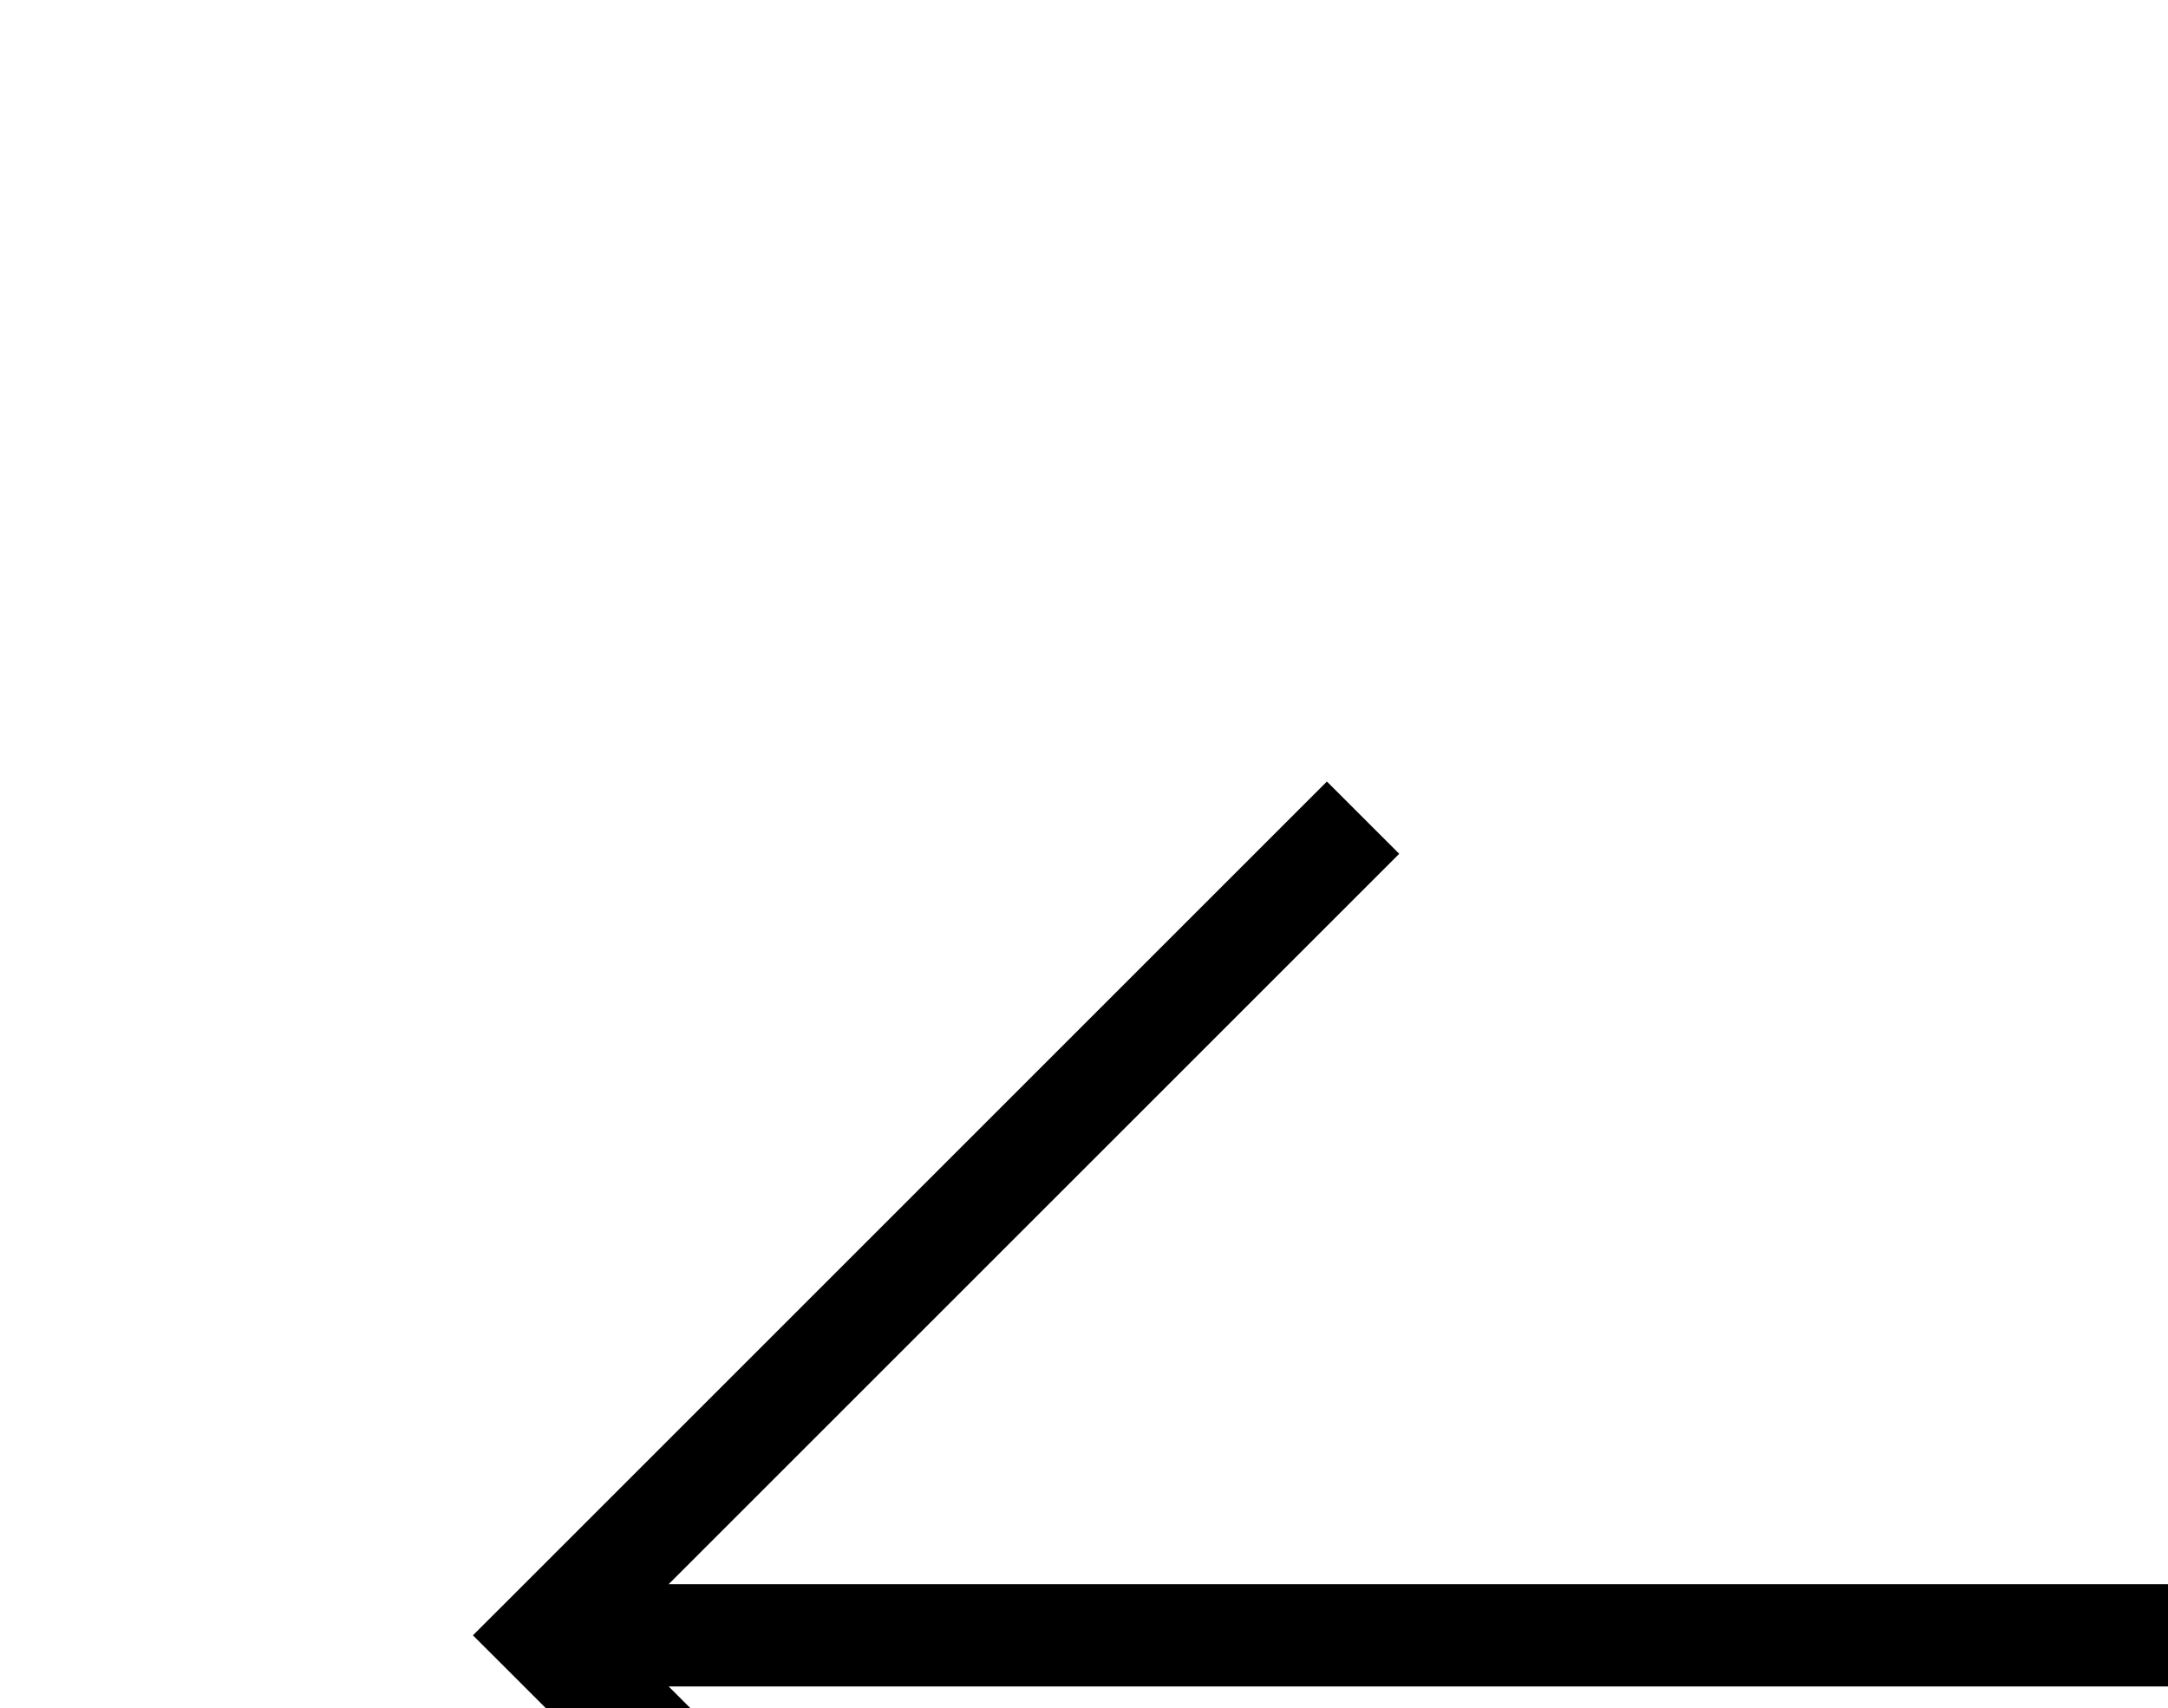
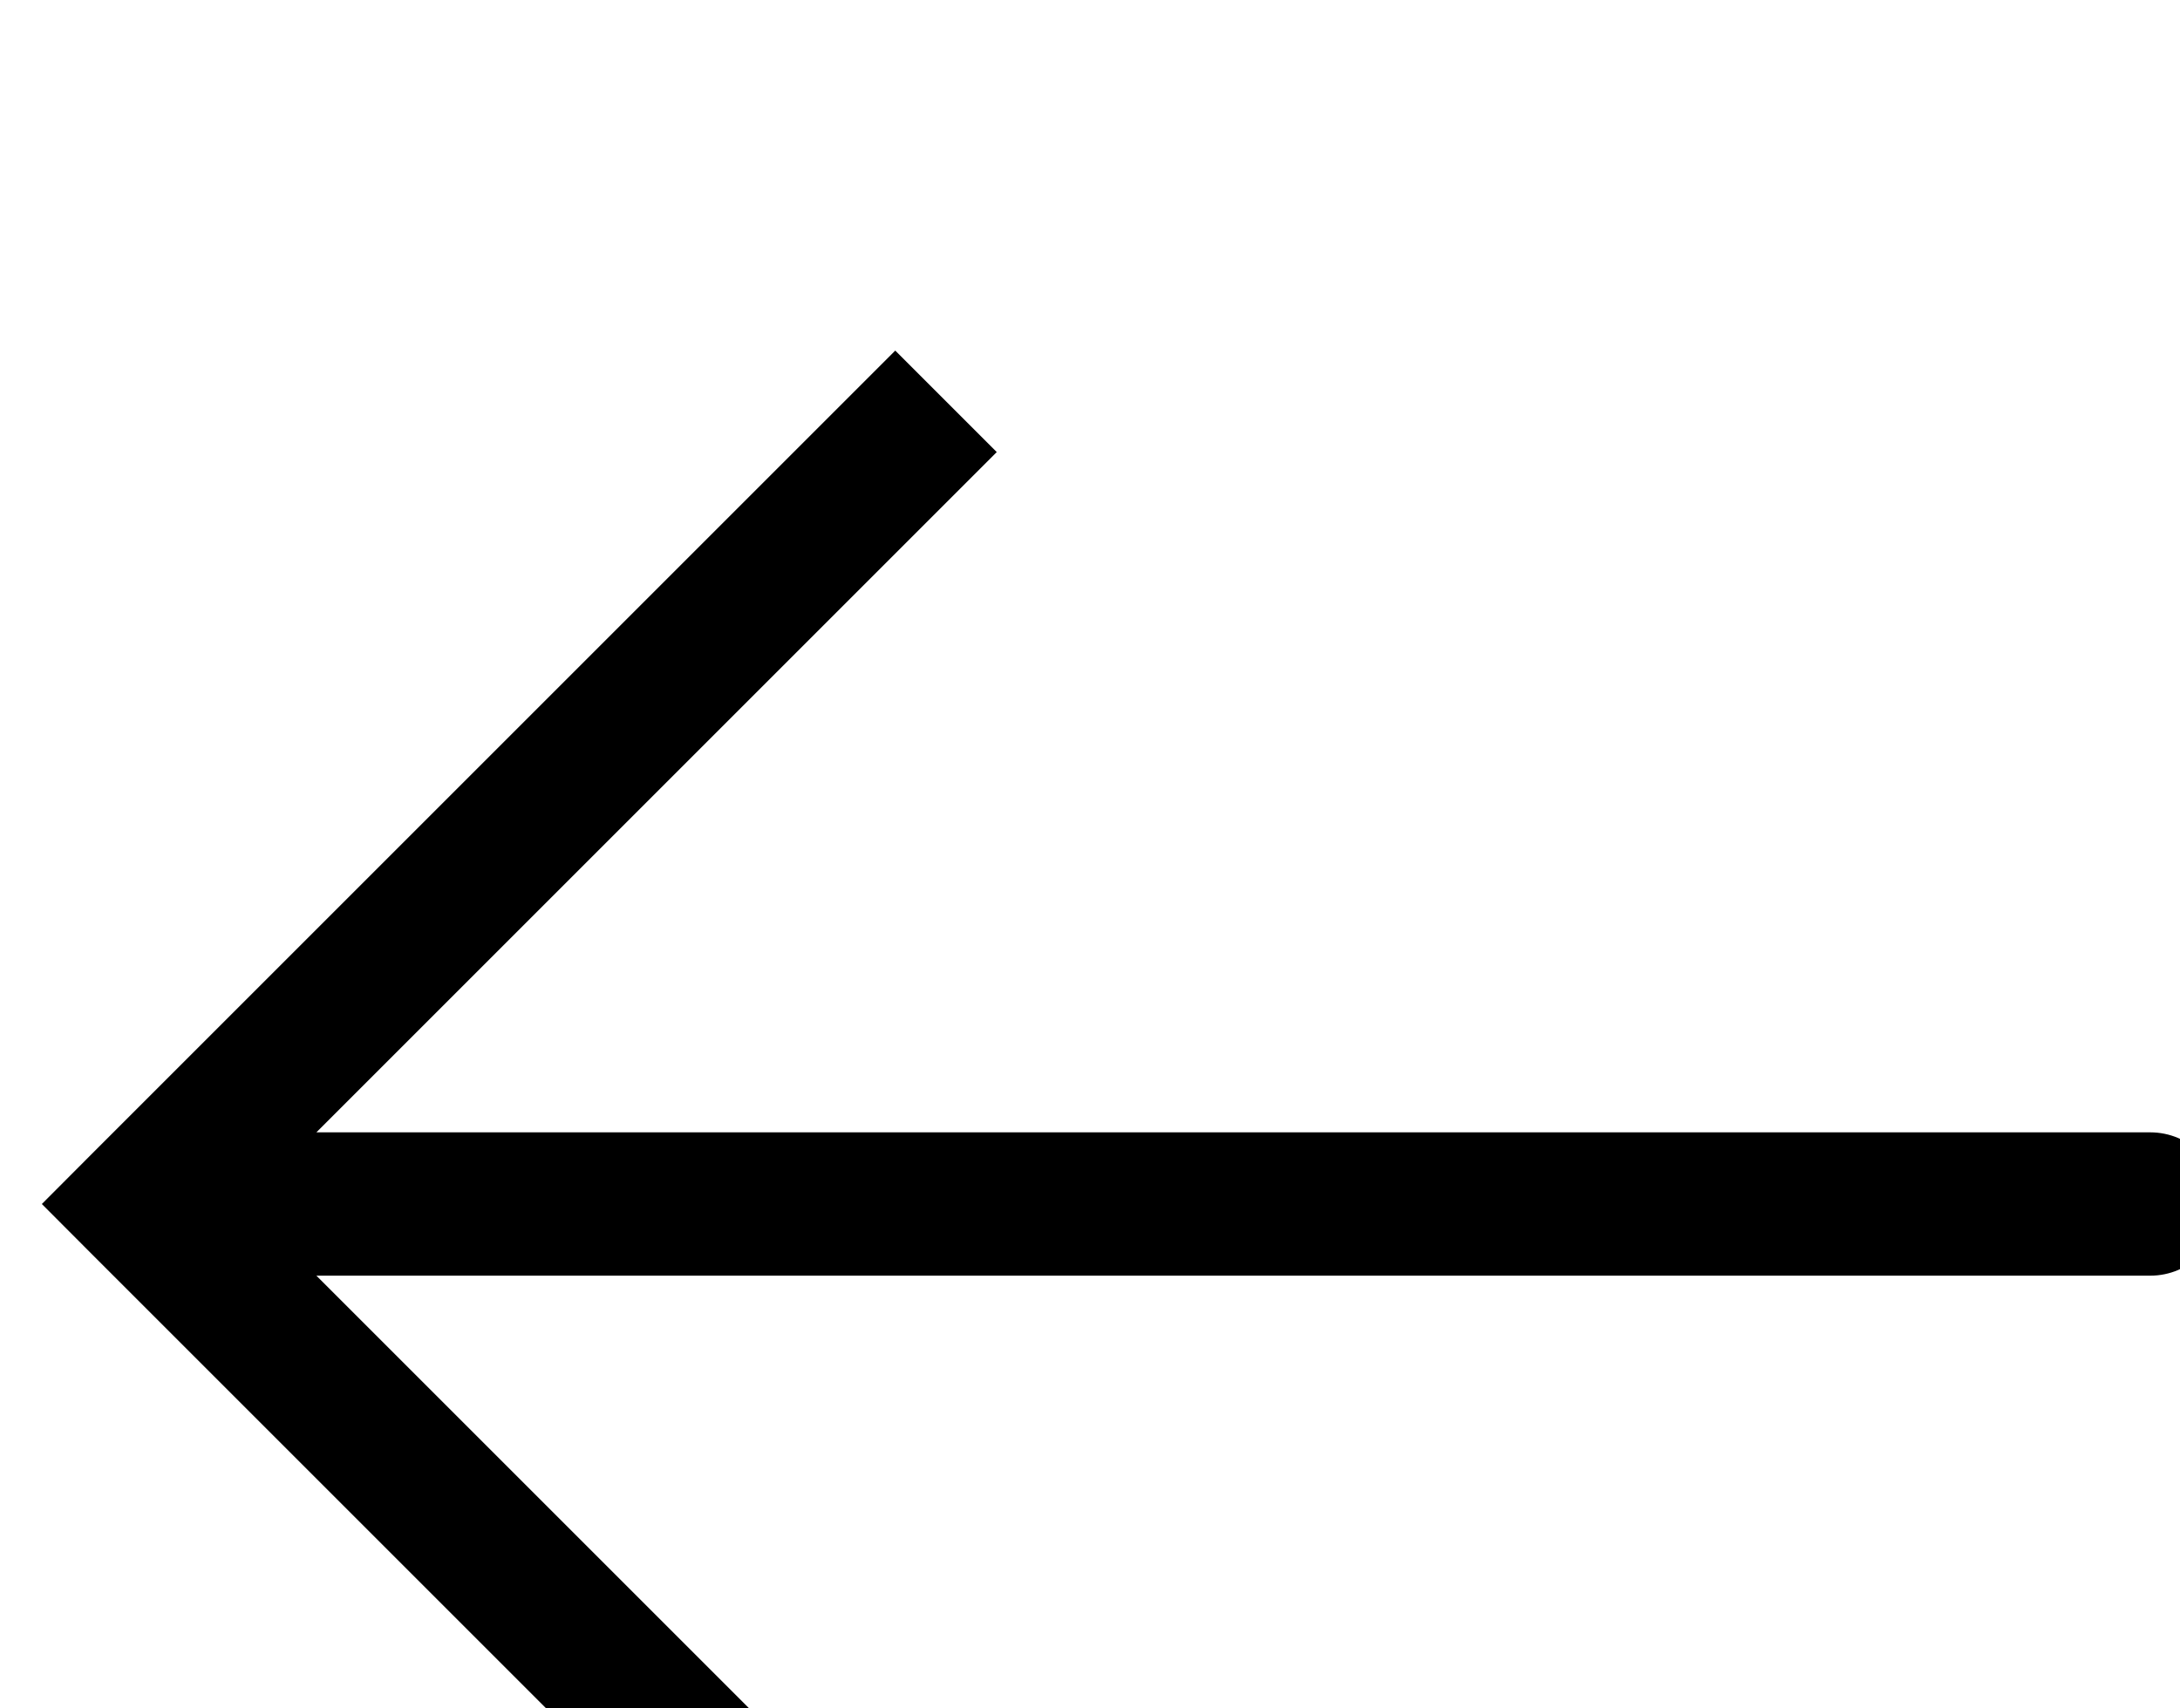
<svg xmlns="http://www.w3.org/2000/svg" fill="none" id="icon-arrow-left">
-   <path d="M10.667 32L9.96 31.293L9.252 32L9.96 32.707L10.667 32ZM50.667 33C51.219 33 51.667 32.552 51.667 32C51.667 31.448 51.219 31 50.667 31V33ZM25.959 15.293L9.96 31.293L11.374 32.707L27.374 16.707L25.959 15.293ZM9.96 32.707L25.959 48.707L27.374 47.293L11.374 31.293L9.96 32.707ZM10.667 33H50.667V31H10.667V33Z" fill="currentColor" />
+   <path d="M0.999 8.4L0.645 8.754L0.292 8.4L0.645 8.046L0.999 8.4ZM14.999 7.9C15.275 7.9 15.499 8.124 15.499 8.4C15.499 8.676 15.275 8.9 14.999 8.9V7.9ZM6.245 14.354L0.645 8.754L1.353 8.046L6.953 13.646L6.245 14.354ZM0.645 8.046L6.245 2.446L6.953 3.154L1.353 8.754L0.645 8.046ZM0.999 7.9L14.999 7.9V8.9L0.999 8.9L0.999 7.9Z" fill="currentColor" />
</svg>
